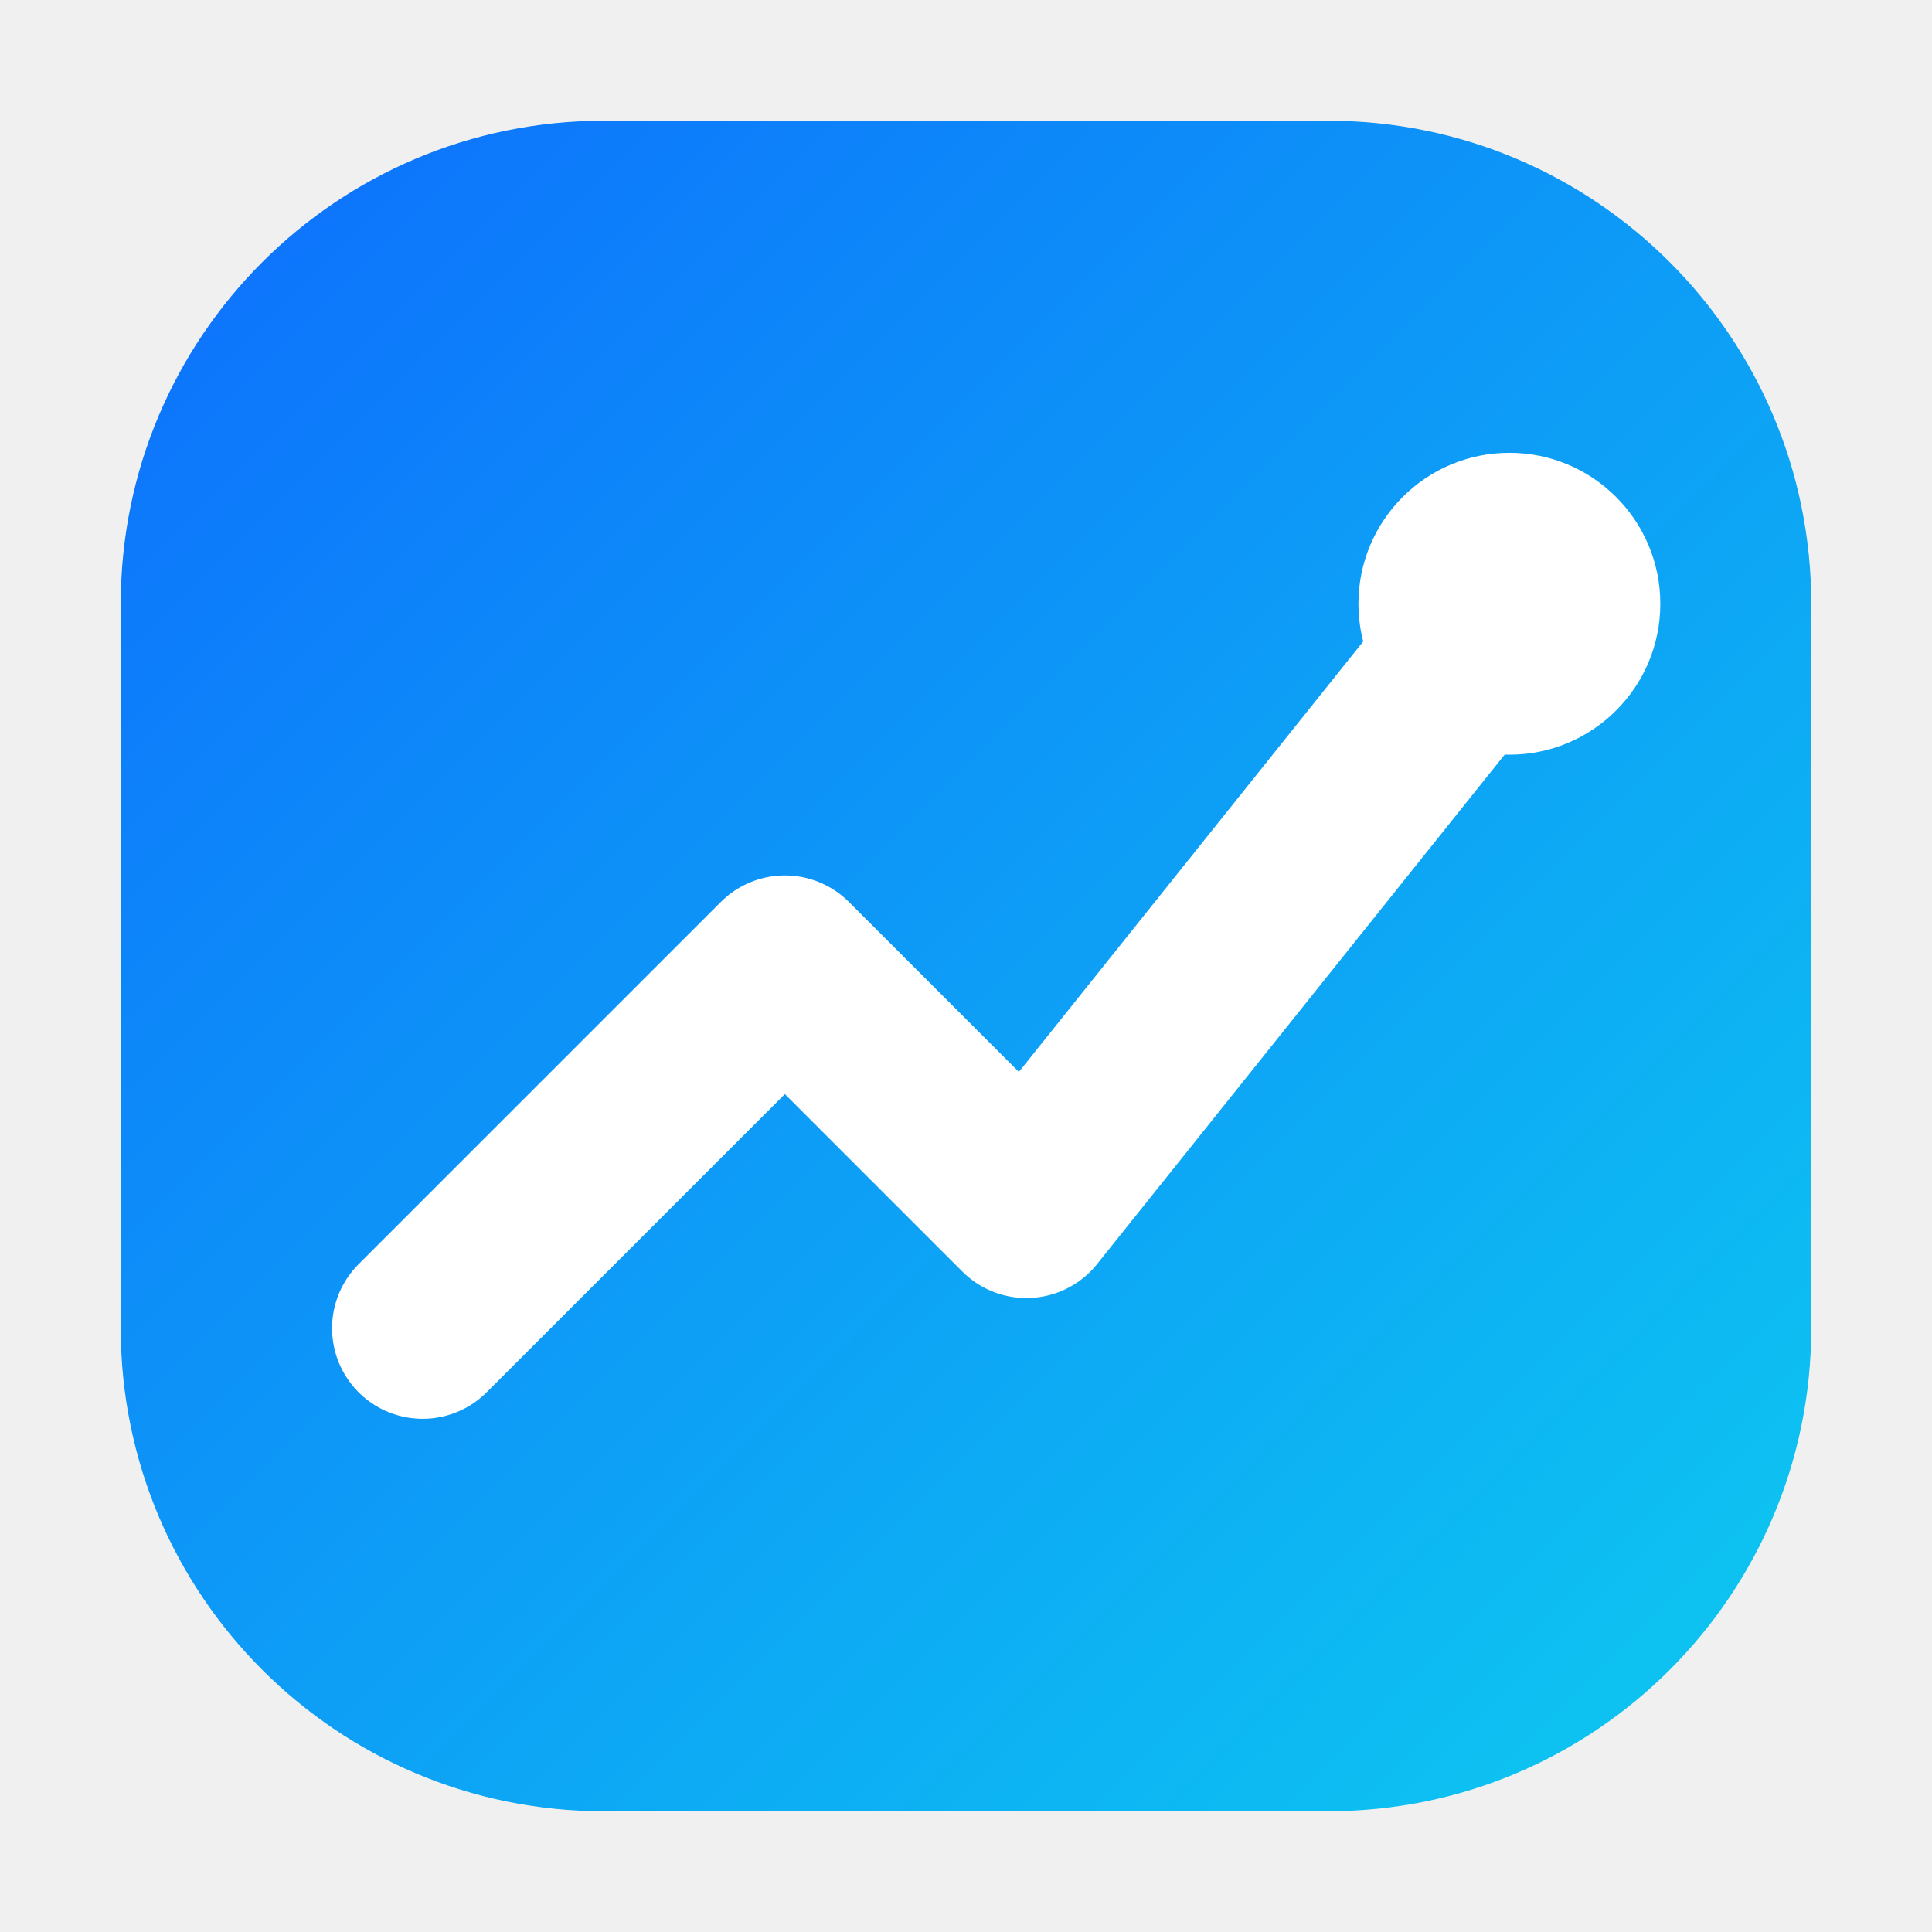
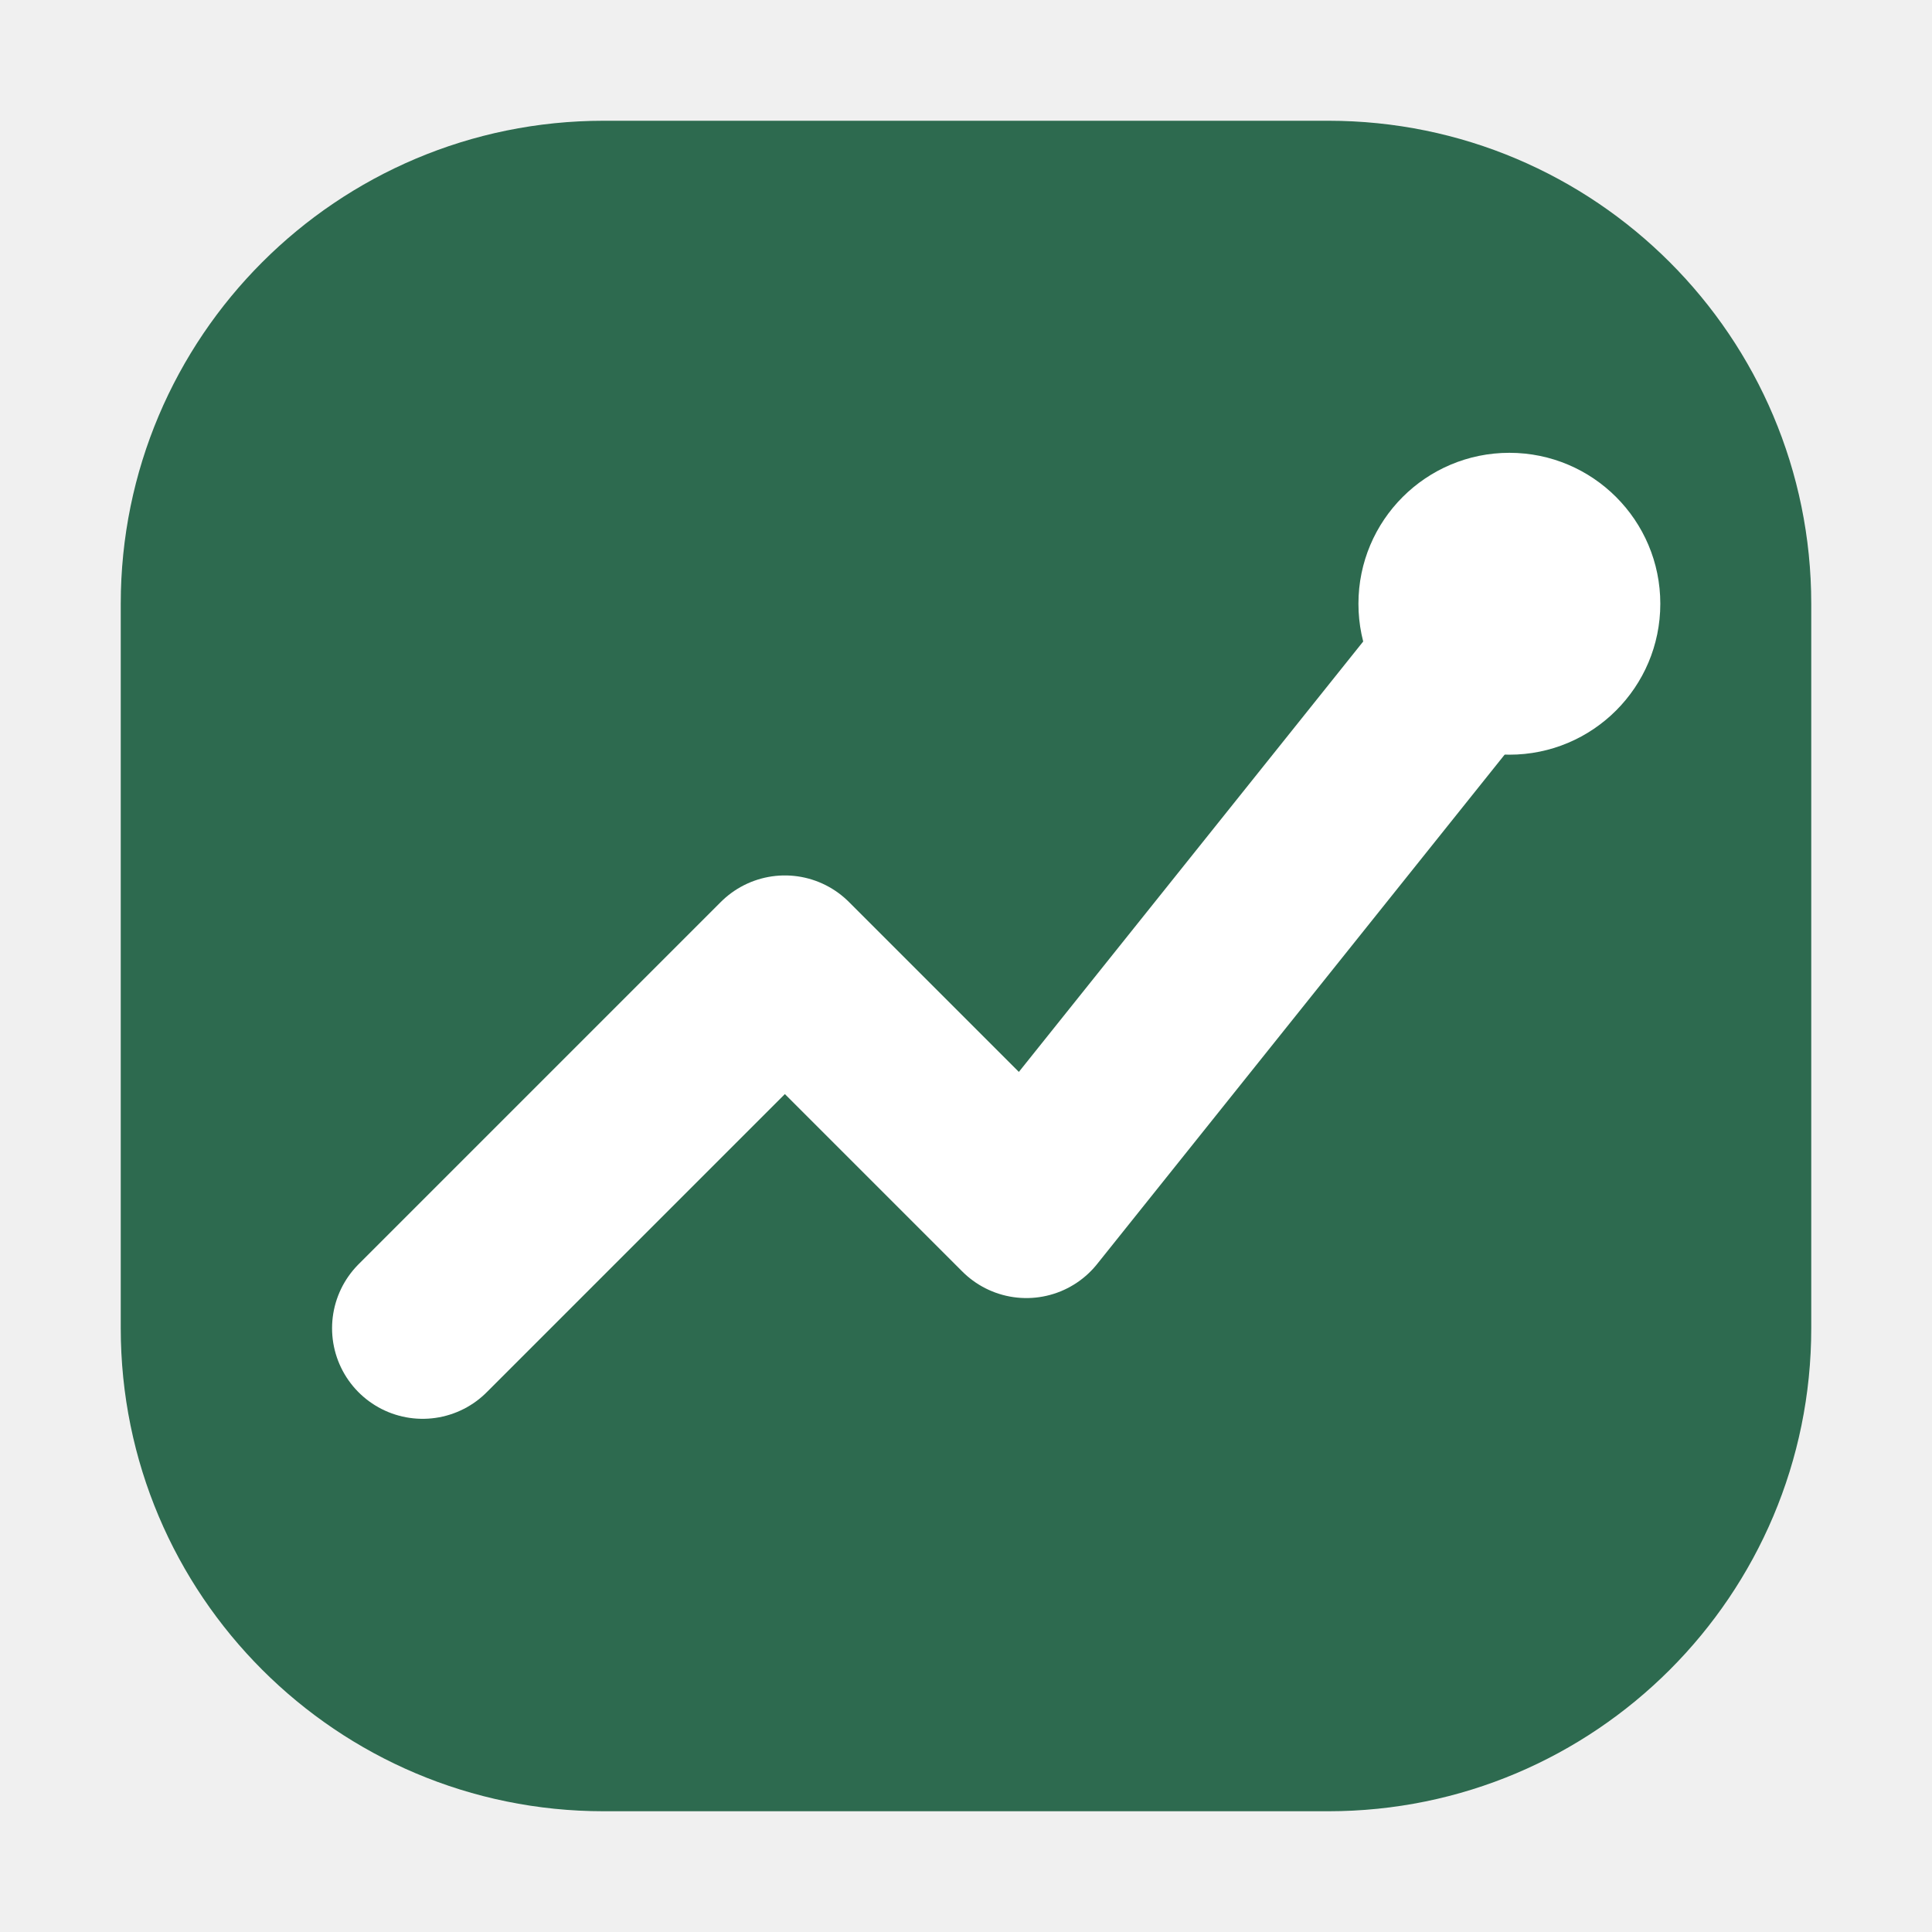
<svg xmlns="http://www.w3.org/2000/svg" viewBox="0 0 32 32" fill="none">
-   <defs>
-     <linearGradient id="iconGradient" x1="0%" y1="0%" x2="100%" y2="100%">
-       <stop offset="0%" style="stop-color:#0d6efd;stop-opacity:1" />
-       <stop offset="100%" style="stop-color:#0dcaf0;stop-opacity:1" />
-     </linearGradient>
-   </defs>
-   <rect x="2" y="2" width="28" height="28" rx="8" fill="url(#iconGradient)" />
+   <rect x="2" y="2" width="28" height="28" rx="8" fill="#2d6a4f" />
  <path d="M7 22L13 16L17 20L25 10" stroke="white" stroke-width="3" stroke-linecap="round" stroke-linejoin="round" />
  <circle cx="25" cy="10" r="2.5" fill="white" />
</svg>
